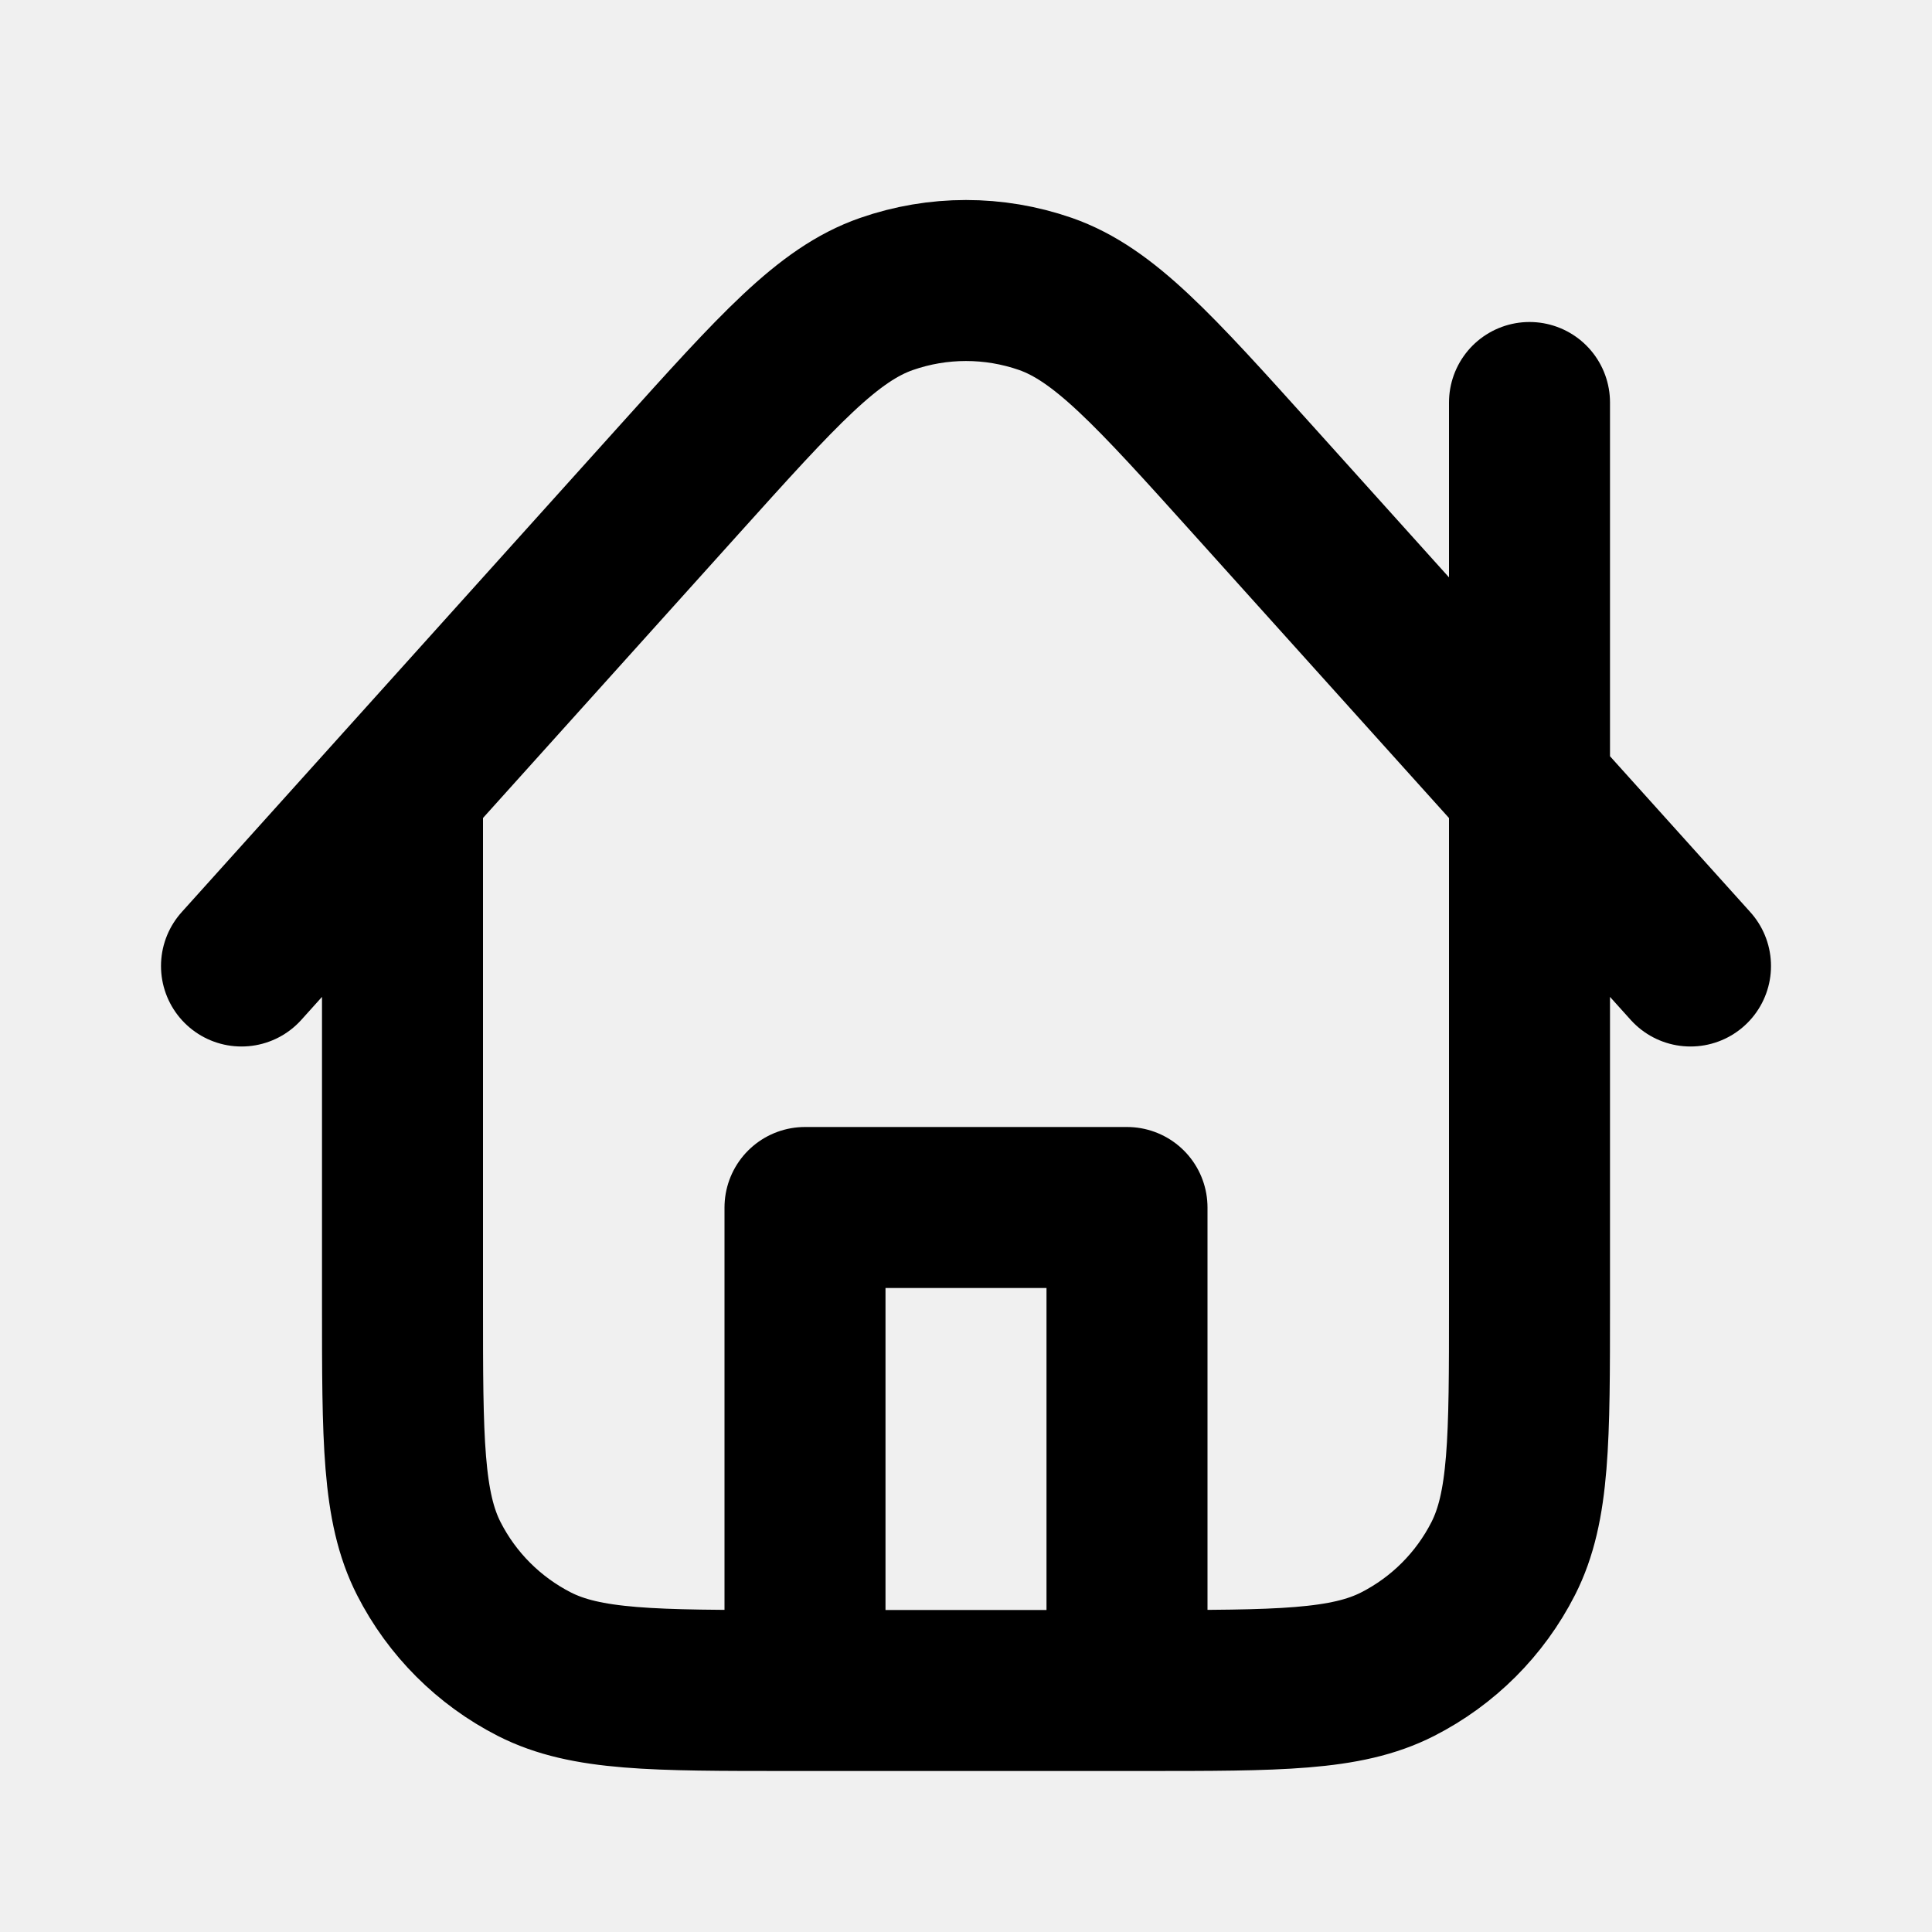
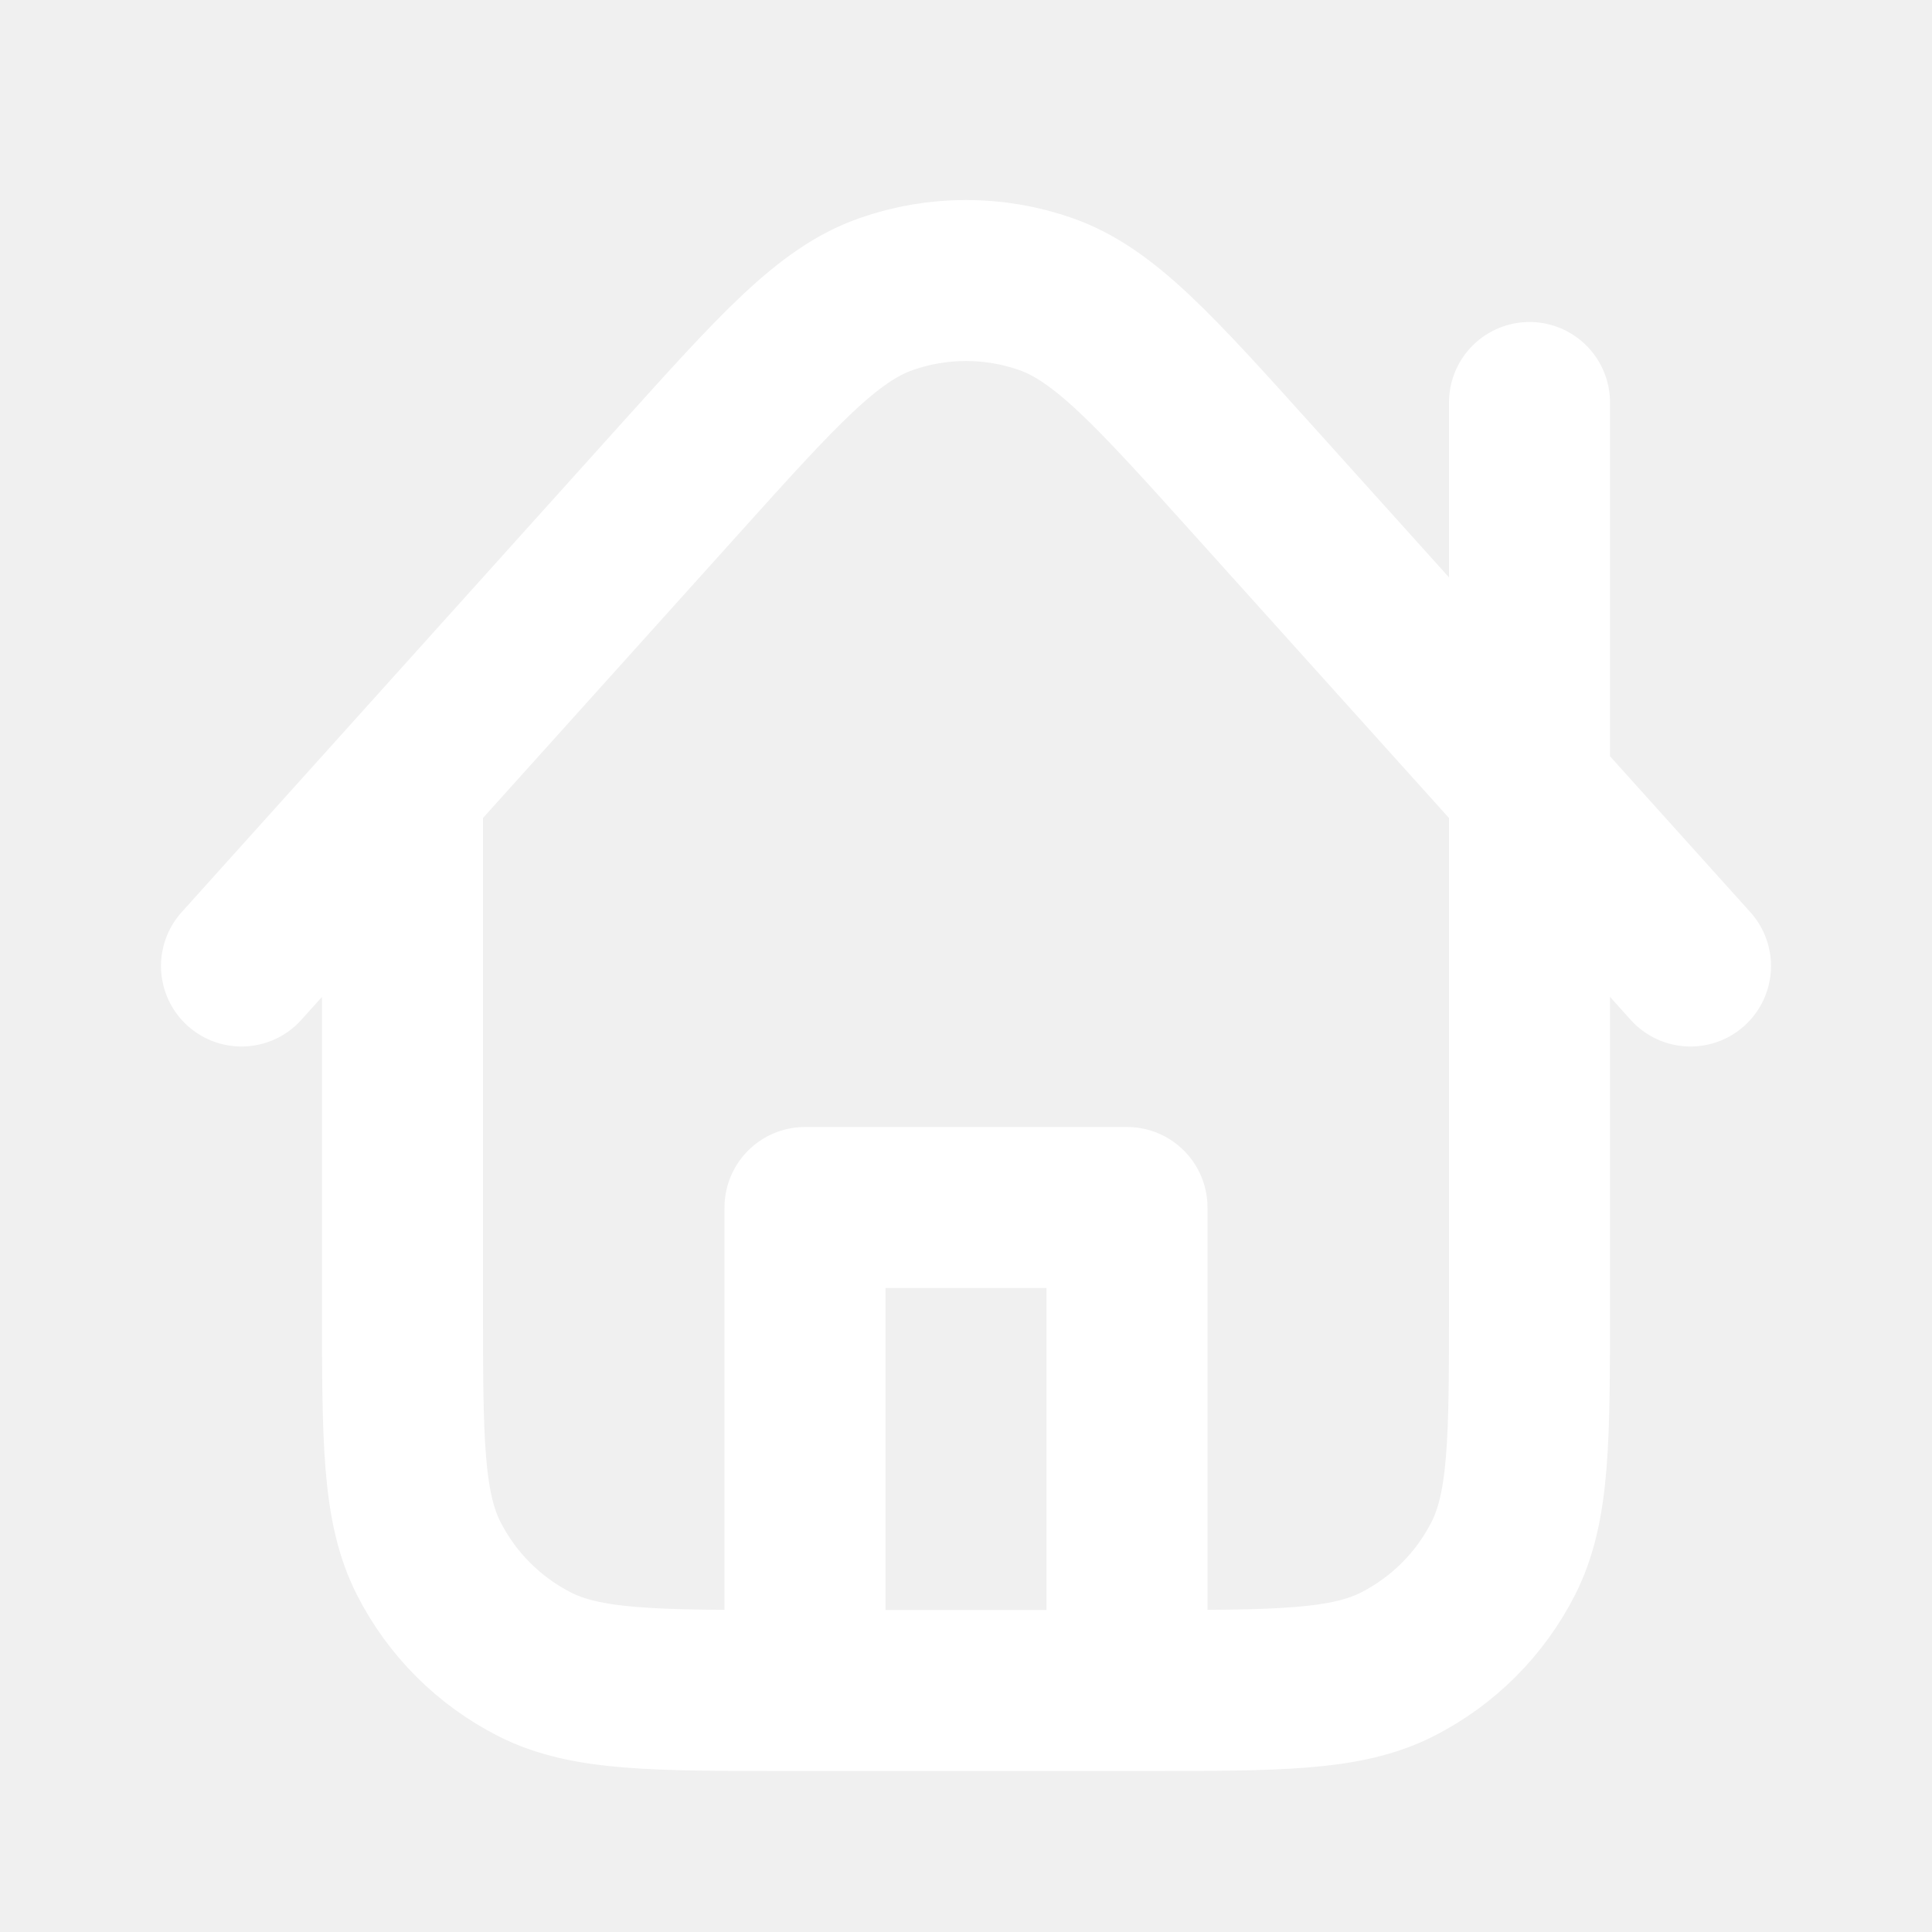
<svg xmlns="http://www.w3.org/2000/svg" width="24" height="24" viewBox="0 0 24 24" fill="none">
-   <path d="M5 9.777V16.2C5 17.88 5 18.72 5.327 19.362C5.615 19.927 6.074 20.385 6.638 20.673C7.28 21 8.12 21 9.8 21H14.2C15.88 21 16.72 21 17.362 20.673C17.927 20.385 18.385 19.927 18.673 19.362C19 18.72 19 17.88 19 16.2V5M21 12L15.567 5.964C14.331 4.591 13.713 3.905 12.986 3.651C12.347 3.429 11.651 3.429 11.012 3.652C10.284 3.905 9.667 4.592 8.431 5.965L3 12M14 21V15H10V21" stroke="black" stroke-width="2" stroke-linecap="round" stroke-linejoin="round" />
+   <path d="M5 9.777V16.2C5 17.88 5 18.72 5.327 19.362C5.615 19.927 6.074 20.385 6.638 20.673C7.28 21 8.12 21 9.8 21H14.2C15.88 21 16.72 21 17.362 20.673C17.927 20.385 18.385 19.927 18.673 19.362C19 18.72 19 17.88 19 16.2V5M21 12L15.567 5.964C14.331 4.591 13.713 3.905 12.986 3.651C12.347 3.429 11.651 3.429 11.012 3.652C10.284 3.905 9.667 4.592 8.431 5.965L3 12M14 21V15H10V21" stroke="white" stroke-width="2" stroke-linecap="round" stroke-linejoin="round" />
</svg>
